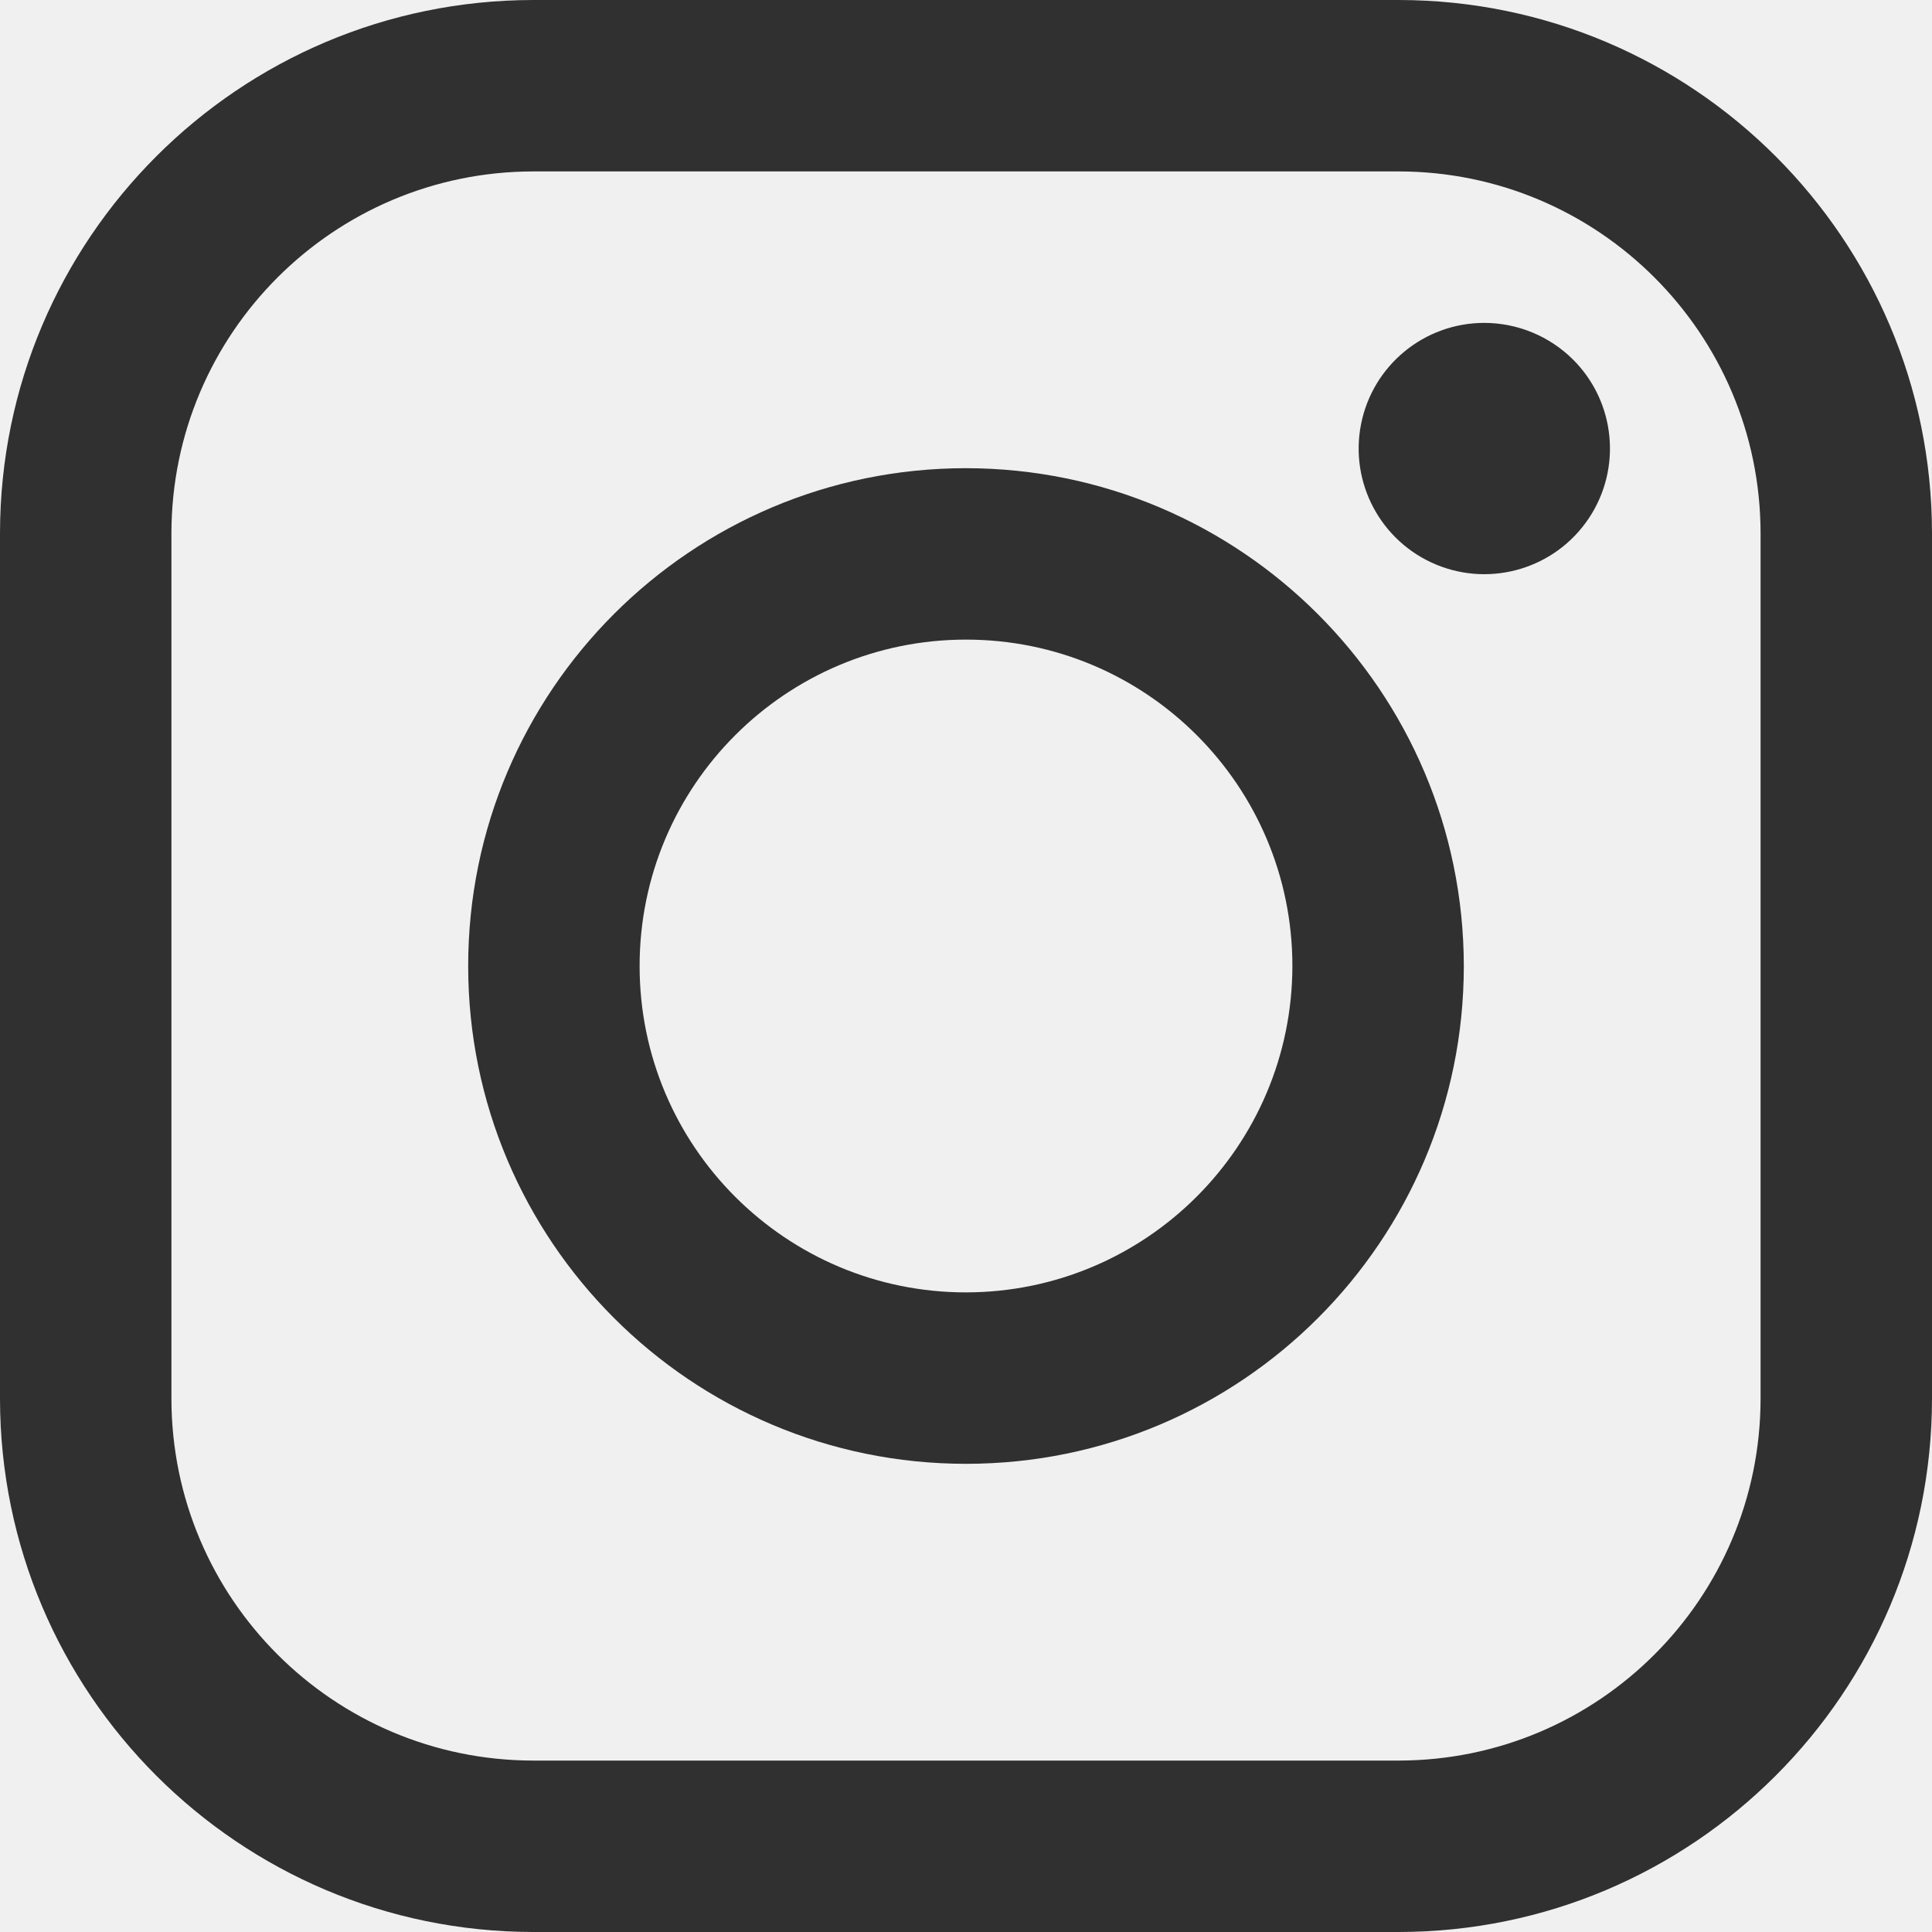
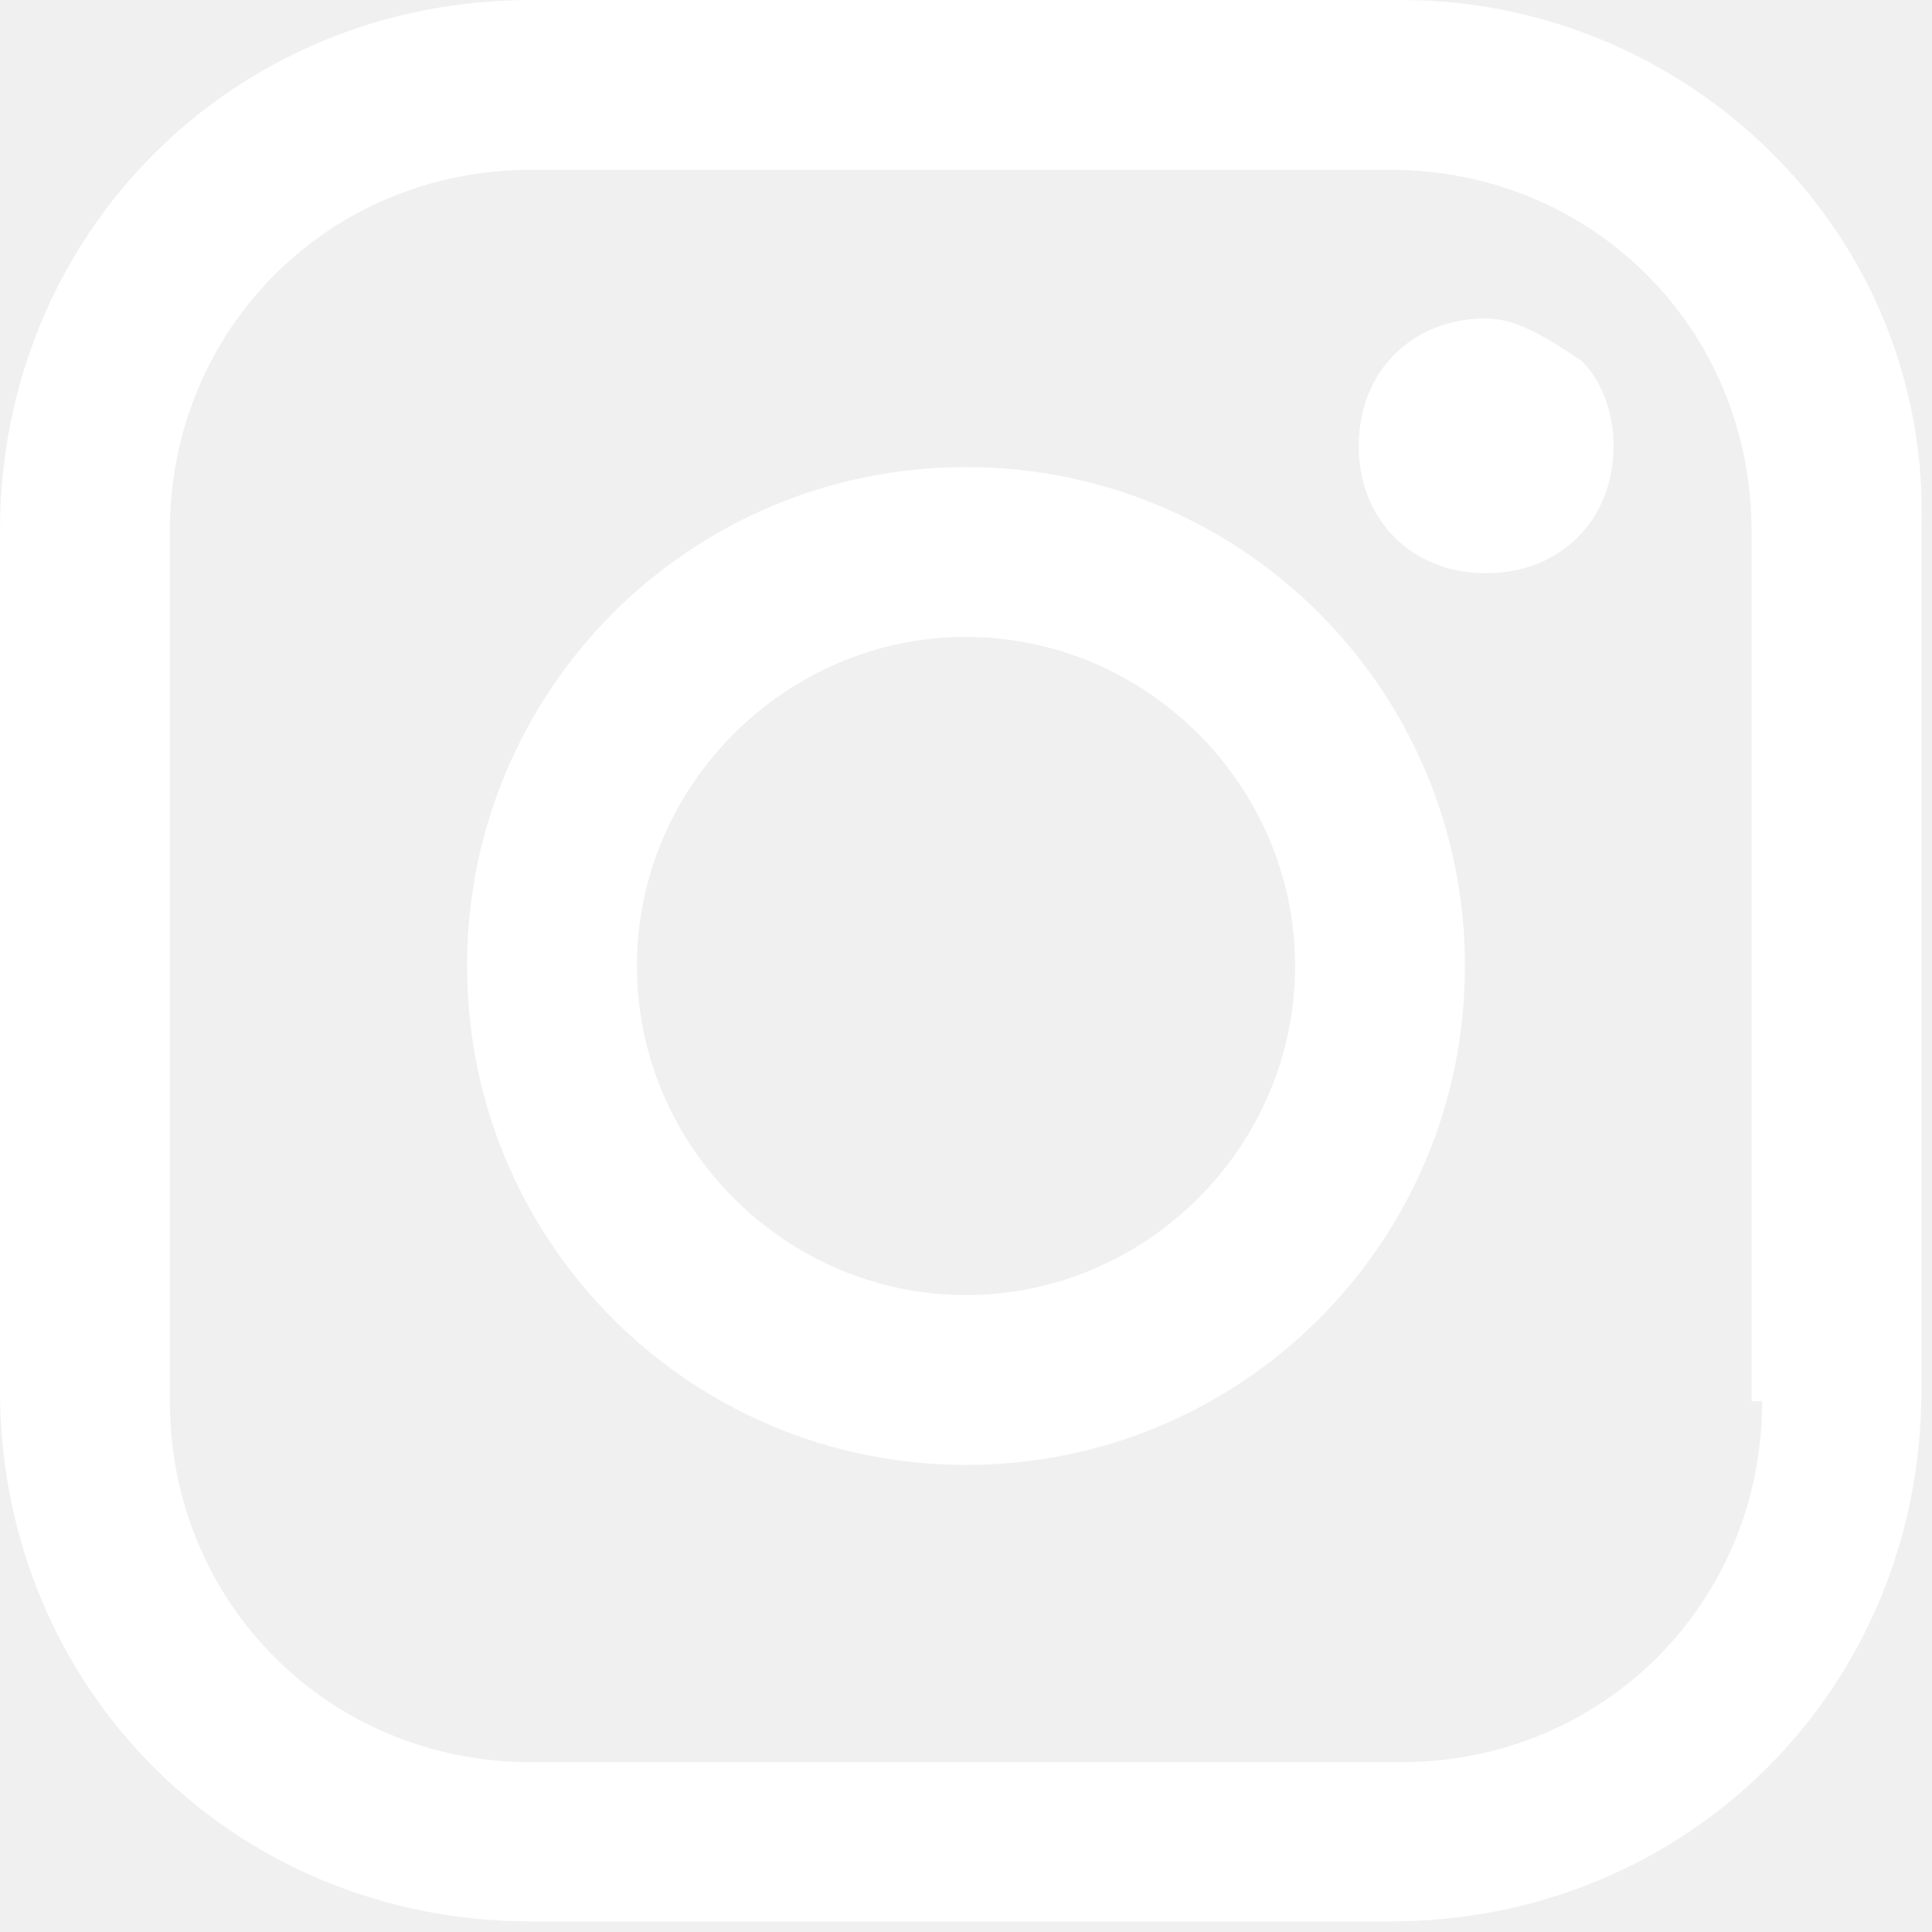
- <svg xmlns="http://www.w3.org/2000/svg" width="18.19" height="18.19" viewBox="0 0 18.19 18.19">
-   <defs>
-     <style>.a{fill:#303030;}</style>
-   </defs>
-   <path class="a" d="M13.17,0H5.02A5.025,5.025,0,0,0,0,5.02v8.15a5.025,5.025,0,0,0,5.02,5.02h8.15a5.025,5.025,0,0,0,5.02-5.02V5.02A5.025,5.025,0,0,0,13.17,0Zm3.406,13.17a3.41,3.41,0,0,1-3.406,3.406H5.02A3.41,3.41,0,0,1,1.614,13.17V5.02A3.41,3.41,0,0,1,5.02,1.614h8.15A3.41,3.41,0,0,1,16.576,5.02v8.15Z" />
-   <path class="a" d="M45.655,40.97a4.687,4.687,0,1,0,4.687,4.687A4.692,4.692,0,0,0,45.655,40.97Zm0,7.76a3.073,3.073,0,1,1,3.073-3.073A3.077,3.077,0,0,1,45.655,48.73Z" transform="translate(-36.56 -36.562)" />
-   <path class="a" d="M120.1,28.251a1.183,1.183,0,1,0,.837.346A1.188,1.188,0,0,0,120.1,28.251Z" transform="translate(-106.126 -25.211)" />
+ <svg xmlns="http://www.w3.org/2000/svg" version="1.1" id="Layer_1" x="0px" y="0px" viewBox="0 0 18.2 18.2" style="enable-background:new 0 0 18.2 18.2;" xml:space="preserve">
+   <style type="text/css">
+ 	.st0{fill:#FFFFFF;}
+ </style>
+   <path class="st0" d="M13.2,0H5C2.2,0,0,2.2,0,5v8.1c0,2.8,2.2,5,5,5h8.1c2.8,0,5-2.2,5-5V5C18.2,2.2,15.9,0,13.2,0z M16.6,13.2  c0,1.9-1.5,3.4-3.4,3.4H5c-1.9,0-3.4-1.5-3.4-3.4V5c0-1.9,1.5-3.4,3.4-3.4h8.1c1.9,0,3.4,1.5,3.4,3.4V13.2z" />
+   <path class="st0" d="M9.1,4.4c-2.6,0-4.7,2.1-4.7,4.7s2.1,4.7,4.7,4.7s4.7-2.1,4.7-4.7C13.8,6.5,11.7,4.4,9.1,4.4z M9.1,12.2  C7.4,12.2,6,10.8,6,9.1S7.4,6,9.1,6s3.1,1.4,3.1,3.1v0C12.2,10.8,10.8,12.2,9.1,12.2z" />
+   <path class="st0" d="M14,3c-0.7,0-1.2,0.5-1.2,1.2s0.5,1.2,1.2,1.2c0.7,0,1.2-0.5,1.2-1.2c0-0.3-0.1-0.6-0.3-0.8  C14.6,3.2,14.3,3,14,3z" />
</svg>
